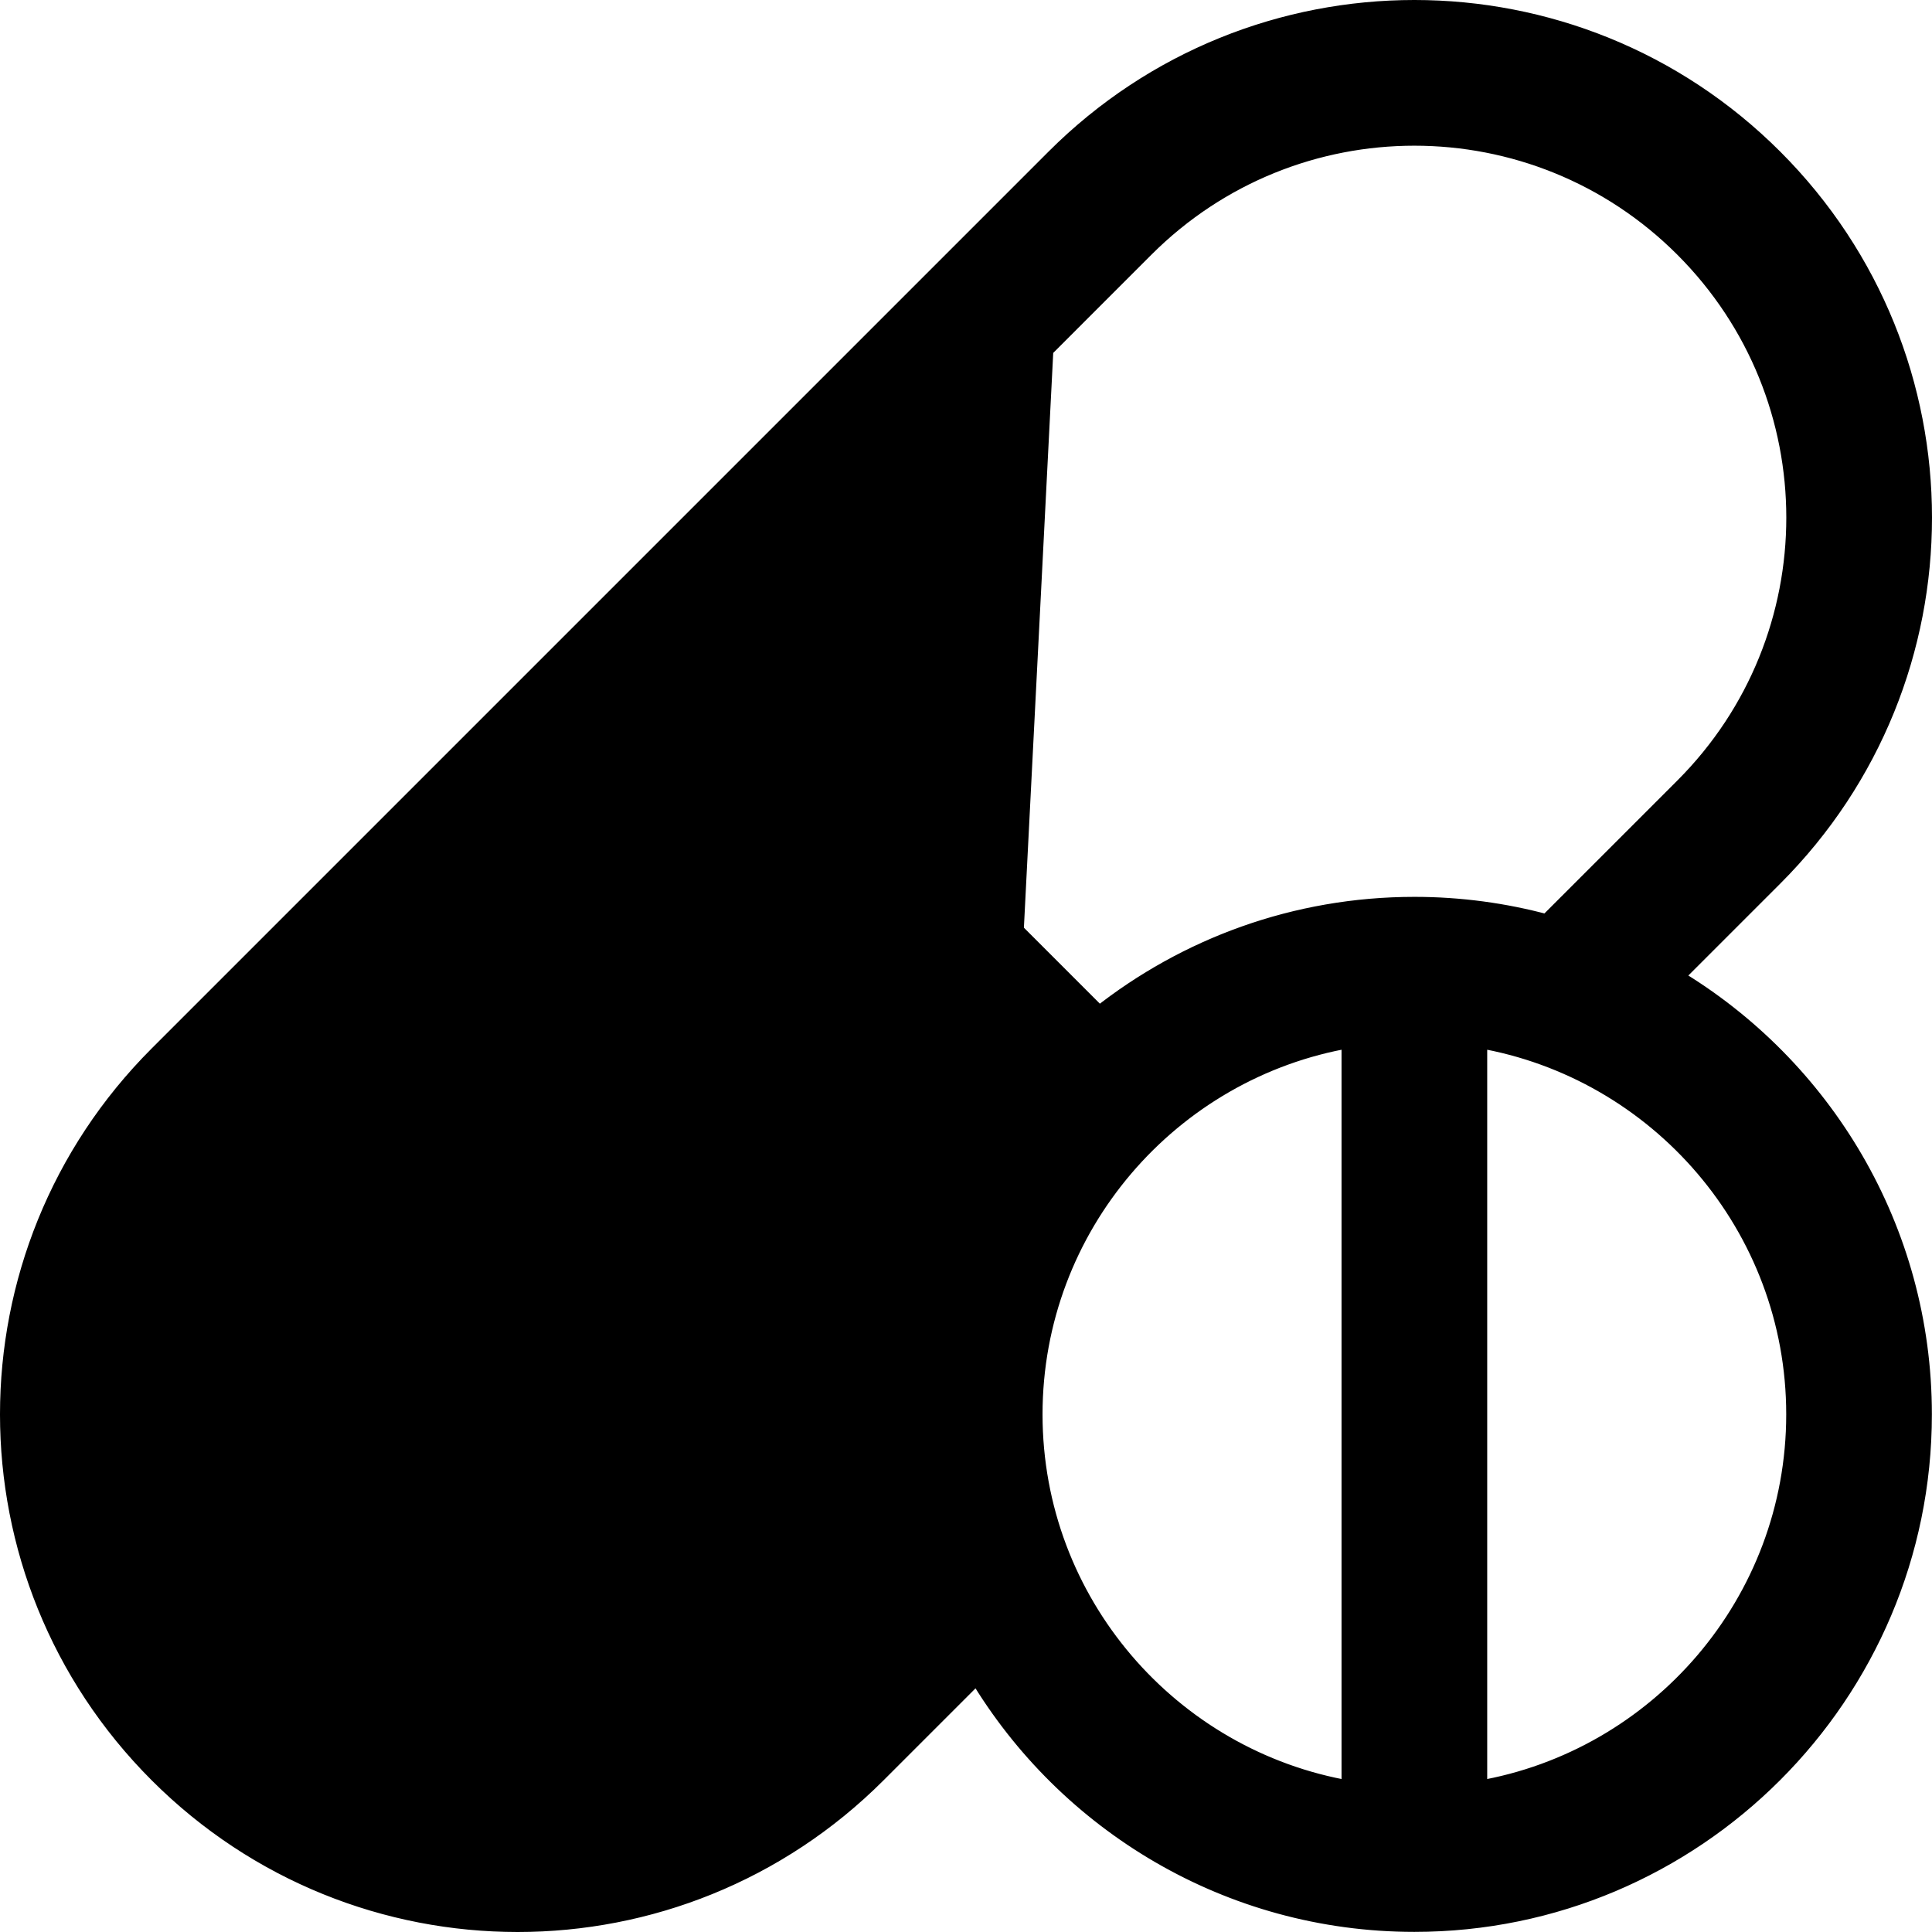
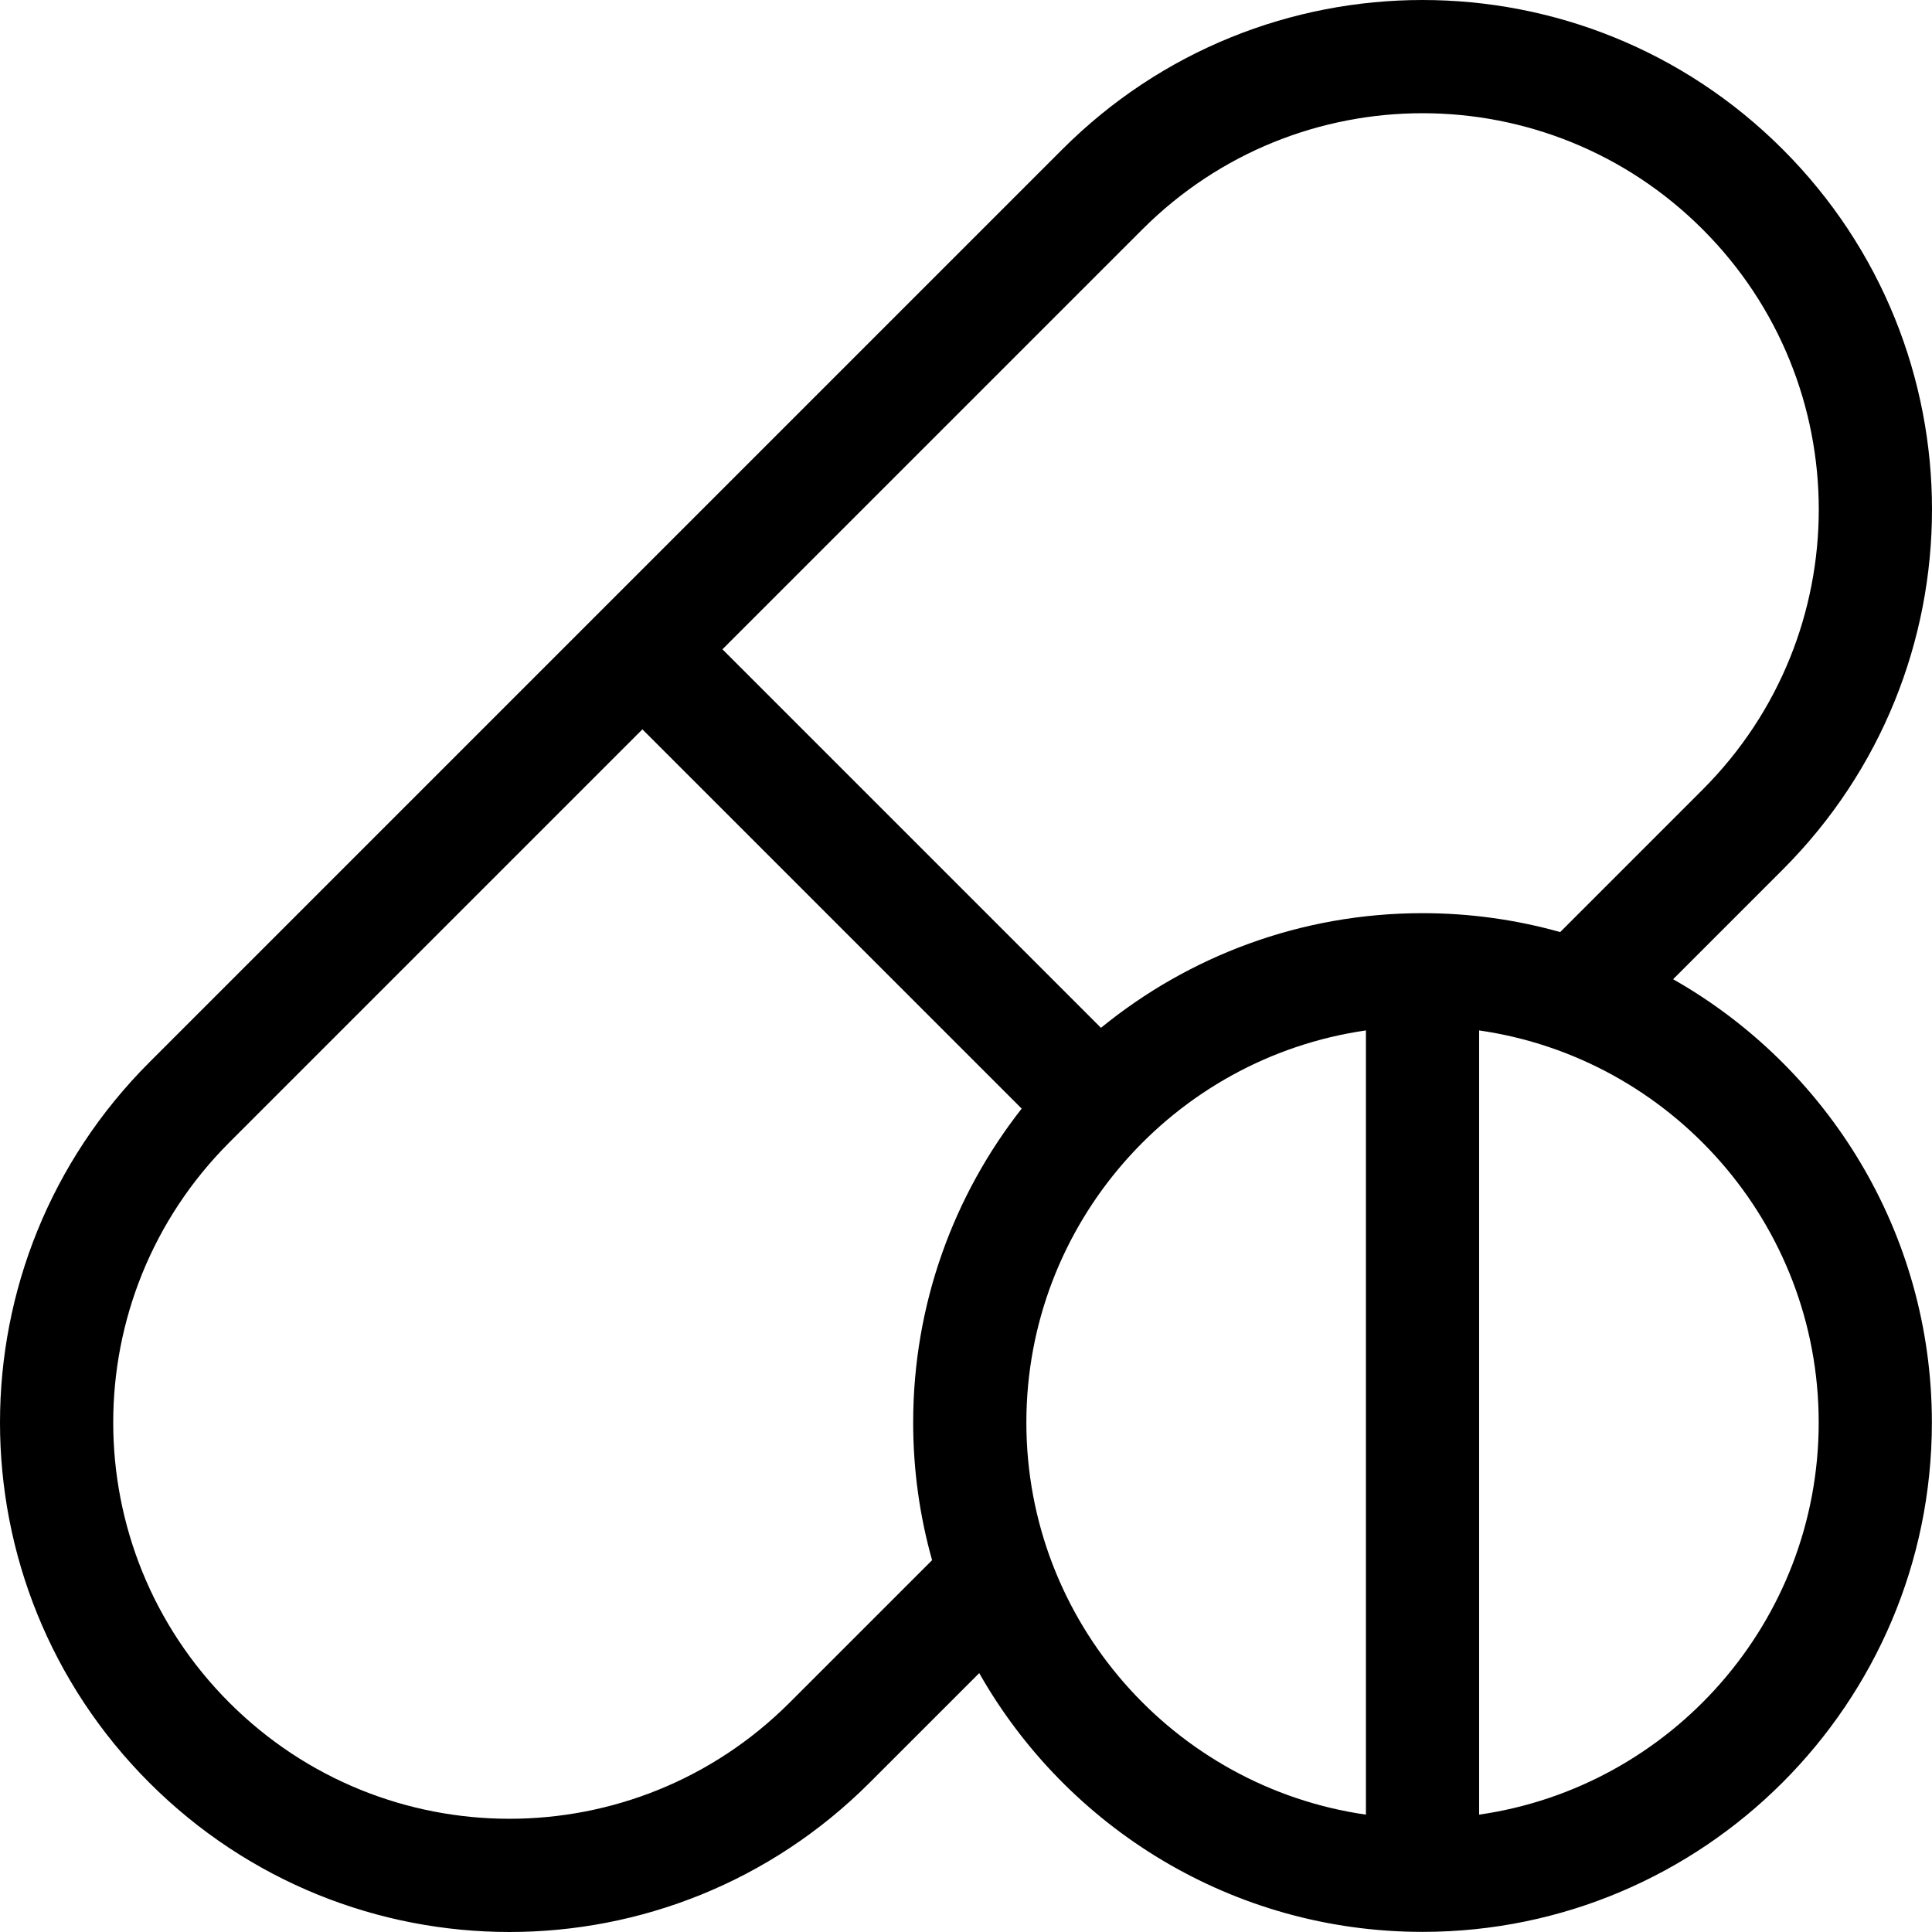
- <svg xmlns="http://www.w3.org/2000/svg" width="112" height="112" viewBox="0 0 112 112" fill="none">
-   <path d="M56.647 97.073L50.867 102.853C39.337 114.383 20.676 114.382 9.147 102.853C-2.383 91.323 -2.382 72.662 9.147 61.133L13.237 57.043C25.23 45.05 59.097 11.183 61.133 9.147C61.133 9.147 61.133 9.147 61.133 9.147M56.647 97.073L61.133 9.147M56.647 97.073C61.799 105.7 71.231 111.493 81.993 111.493C98.26 111.493 111.493 98.26 111.493 81.993C111.493 71.231 105.7 61.799 97.073 56.647L102.853 50.867C114.382 39.338 114.383 20.677 102.853 9.147C91.324 -2.382 72.663 -2.383 61.133 9.147M56.647 97.073L61.133 9.147M78.27 60.253V103.733C67.875 101.959 59.937 92.885 59.937 81.993C59.937 71.1 67.875 62.027 78.27 60.253ZM14.411 97.589L14.058 97.942L14.411 97.589C5.792 88.969 5.79 75.018 14.411 66.397L37.576 43.233L58.505 64.162C54.734 69.118 52.492 75.299 52.492 81.993C52.492 84.651 52.847 87.229 53.51 89.682L45.603 97.589C36.983 106.208 23.032 106.209 14.411 97.589ZM63.72 58.85L42.84 37.969L66.397 14.411C75.017 5.792 88.968 5.791 97.589 14.411C106.208 23.031 106.21 36.982 97.589 45.603L89.682 53.51C87.229 52.847 84.651 52.492 81.993 52.492C75.098 52.492 68.748 54.872 63.72 58.85ZM85.715 103.733V60.253C96.11 62.027 104.049 71.101 104.049 81.993C104.049 92.885 96.11 101.959 85.715 103.733Z" fill="black" stroke="black" />
+ <svg xmlns="http://www.w3.org/2000/svg" width="110" height="110" viewBox="0 0 110 110" fill="none">
+   <path d="M95.26 55.753L101.499 49.513C112.833 38.18 112.834 19.835 101.499 8.501C90.166 -2.833 71.822 -2.834 60.487 8.501C58.068 10.919 10.695 58.292 8.501 60.487C-2.833 71.82 -2.834 90.165 8.501 101.499C19.834 112.833 38.178 112.834 49.513 101.499L55.753 95.26C60.74 104.05 70.185 109.993 80.993 109.993C96.984 109.993 109.993 96.984 109.993 80.993C109.993 70.185 104.05 60.74 95.26 55.753ZM51.992 80.993C51.992 83.707 52.368 86.336 53.069 88.83L44.956 96.942C36.142 105.757 21.874 105.758 13.058 96.942C4.243 88.128 4.242 73.86 13.058 65.044L36.576 41.526L58.17 63.12C54.302 68.049 51.992 74.256 51.992 80.993ZM77.77 103.318C66.854 101.749 58.437 92.336 58.437 80.993C58.437 69.649 66.854 60.236 77.77 58.668V103.318V103.318ZM62.684 58.52L41.132 36.969L65.044 13.058C73.858 4.243 88.126 4.242 96.942 13.058C105.757 21.872 105.758 36.14 96.942 44.956L88.83 53.069C86.336 52.368 83.707 51.992 80.993 51.992C74.056 51.992 67.68 54.442 62.684 58.52ZM84.215 103.318V58.668C95.132 60.237 103.549 69.65 103.549 80.993C103.549 92.336 95.132 101.749 84.215 103.318Z" fill="black" />
</svg>
